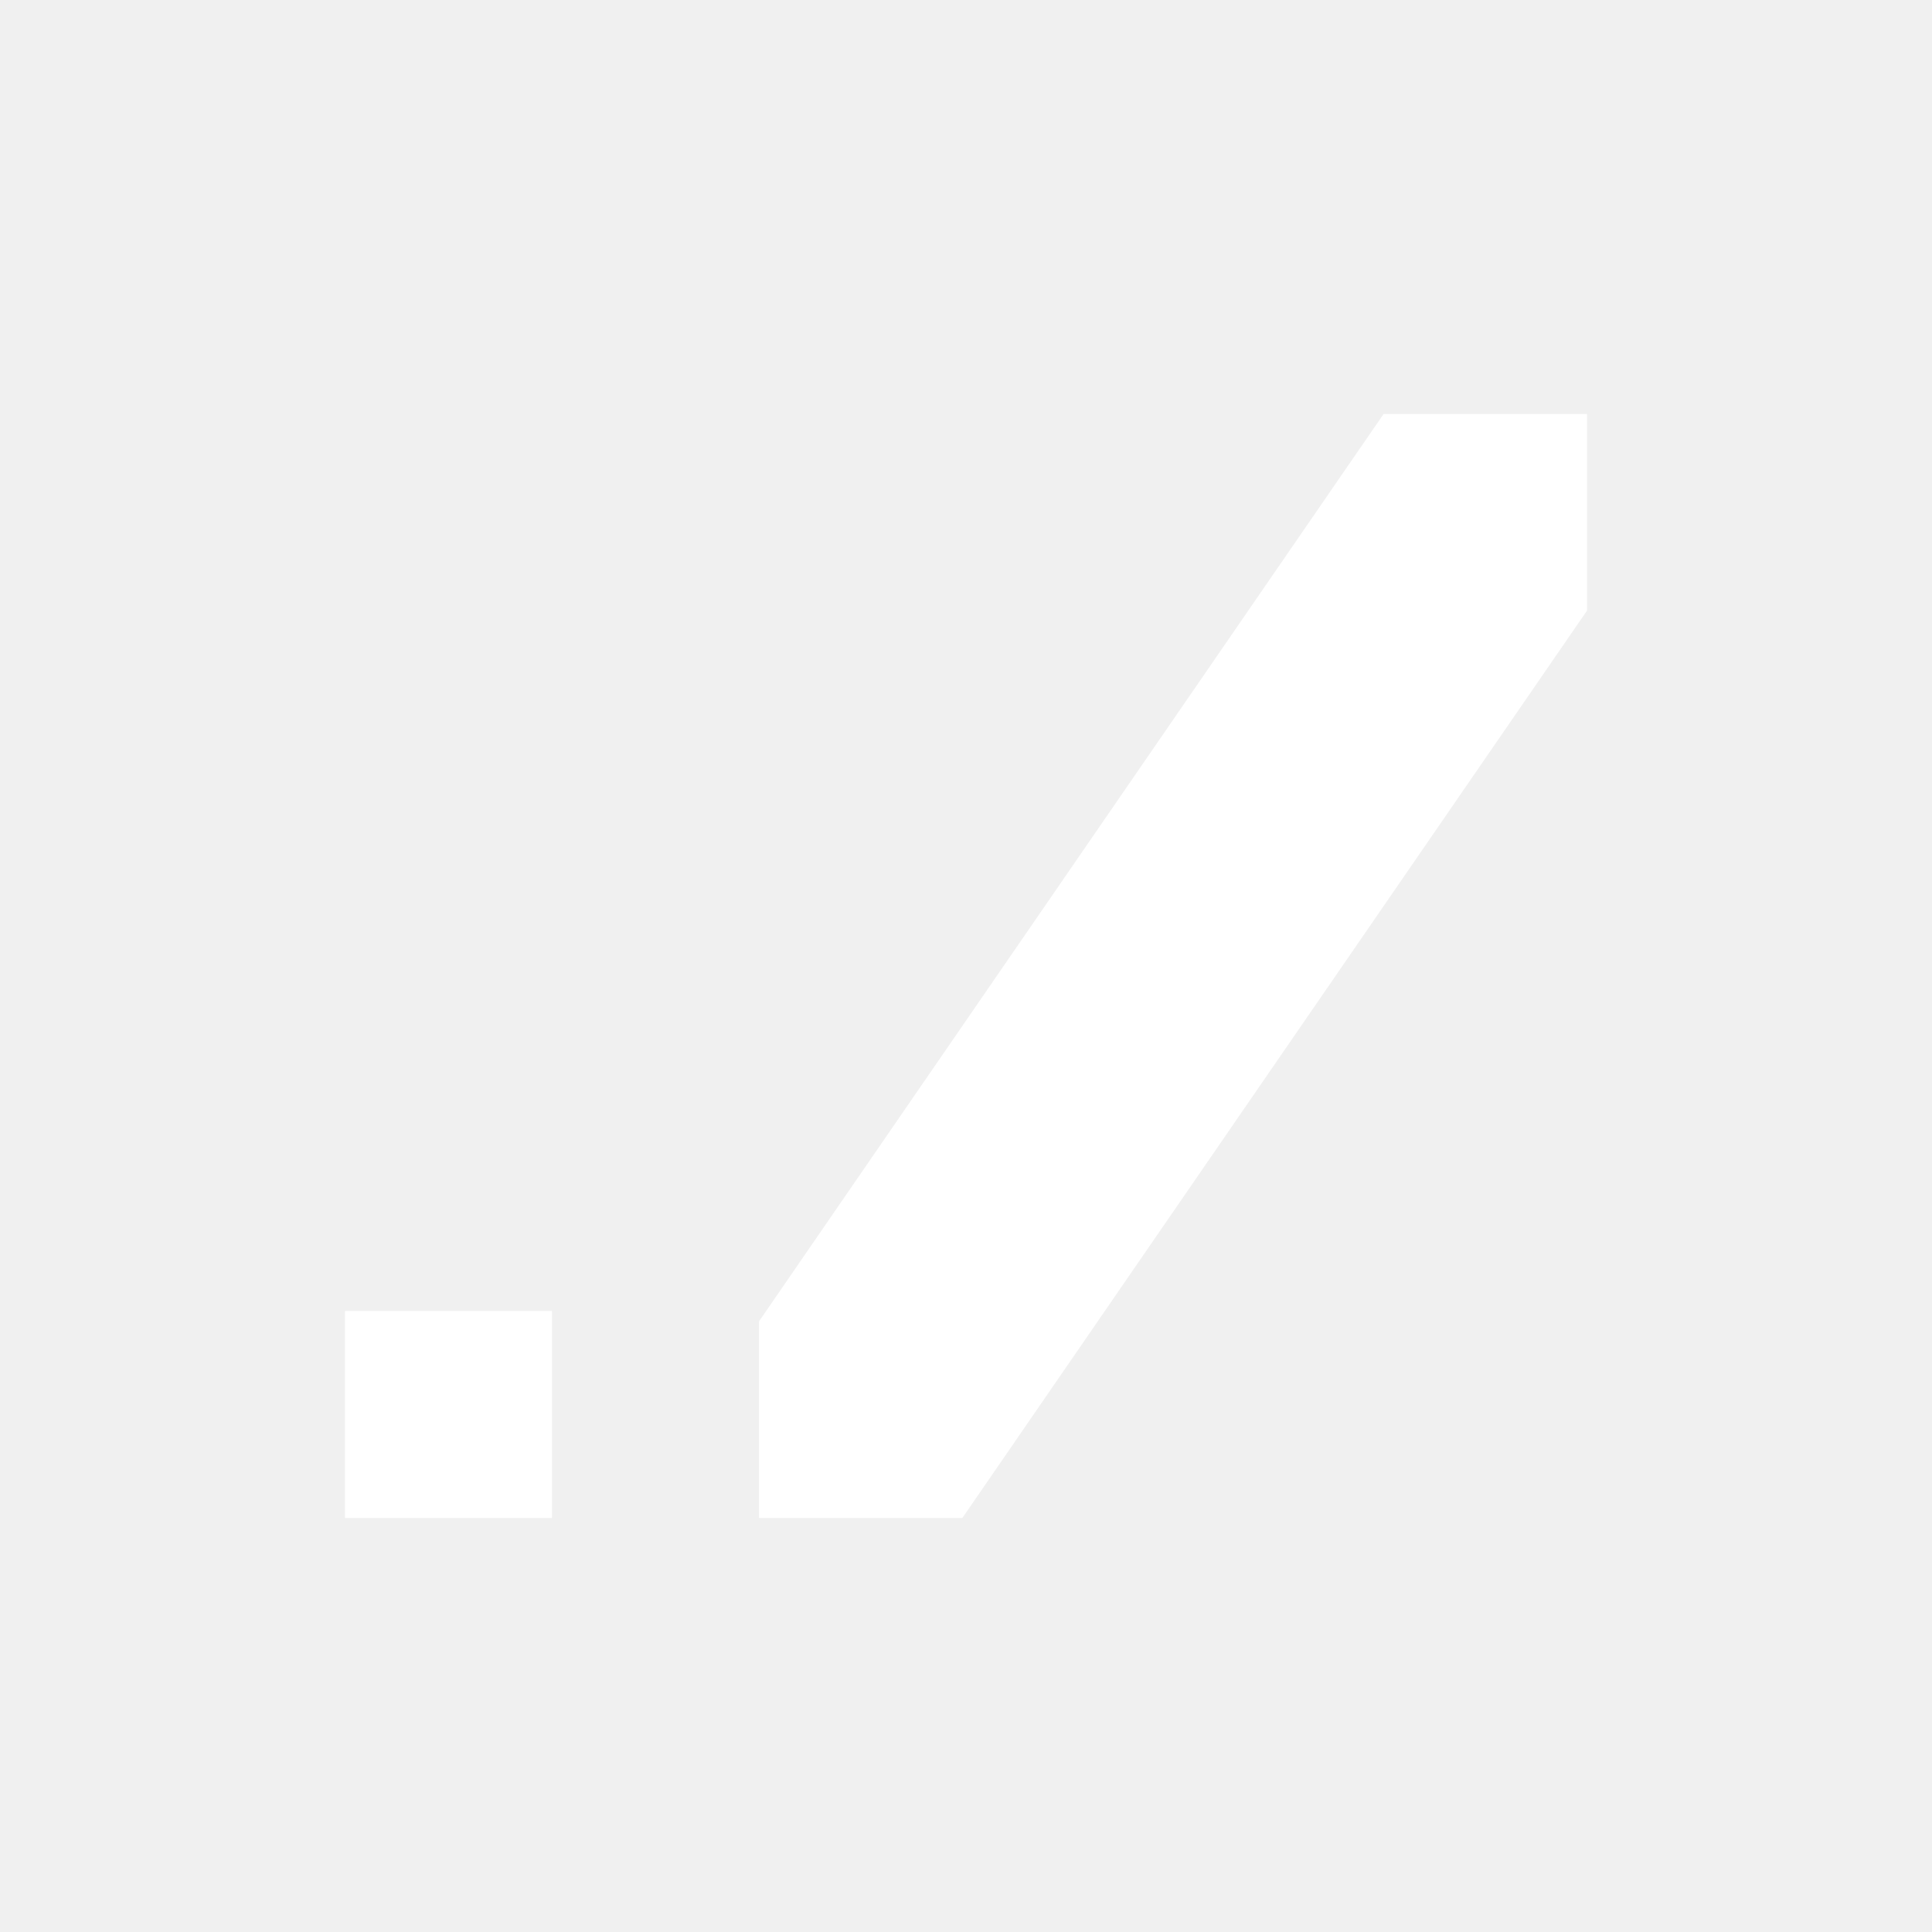
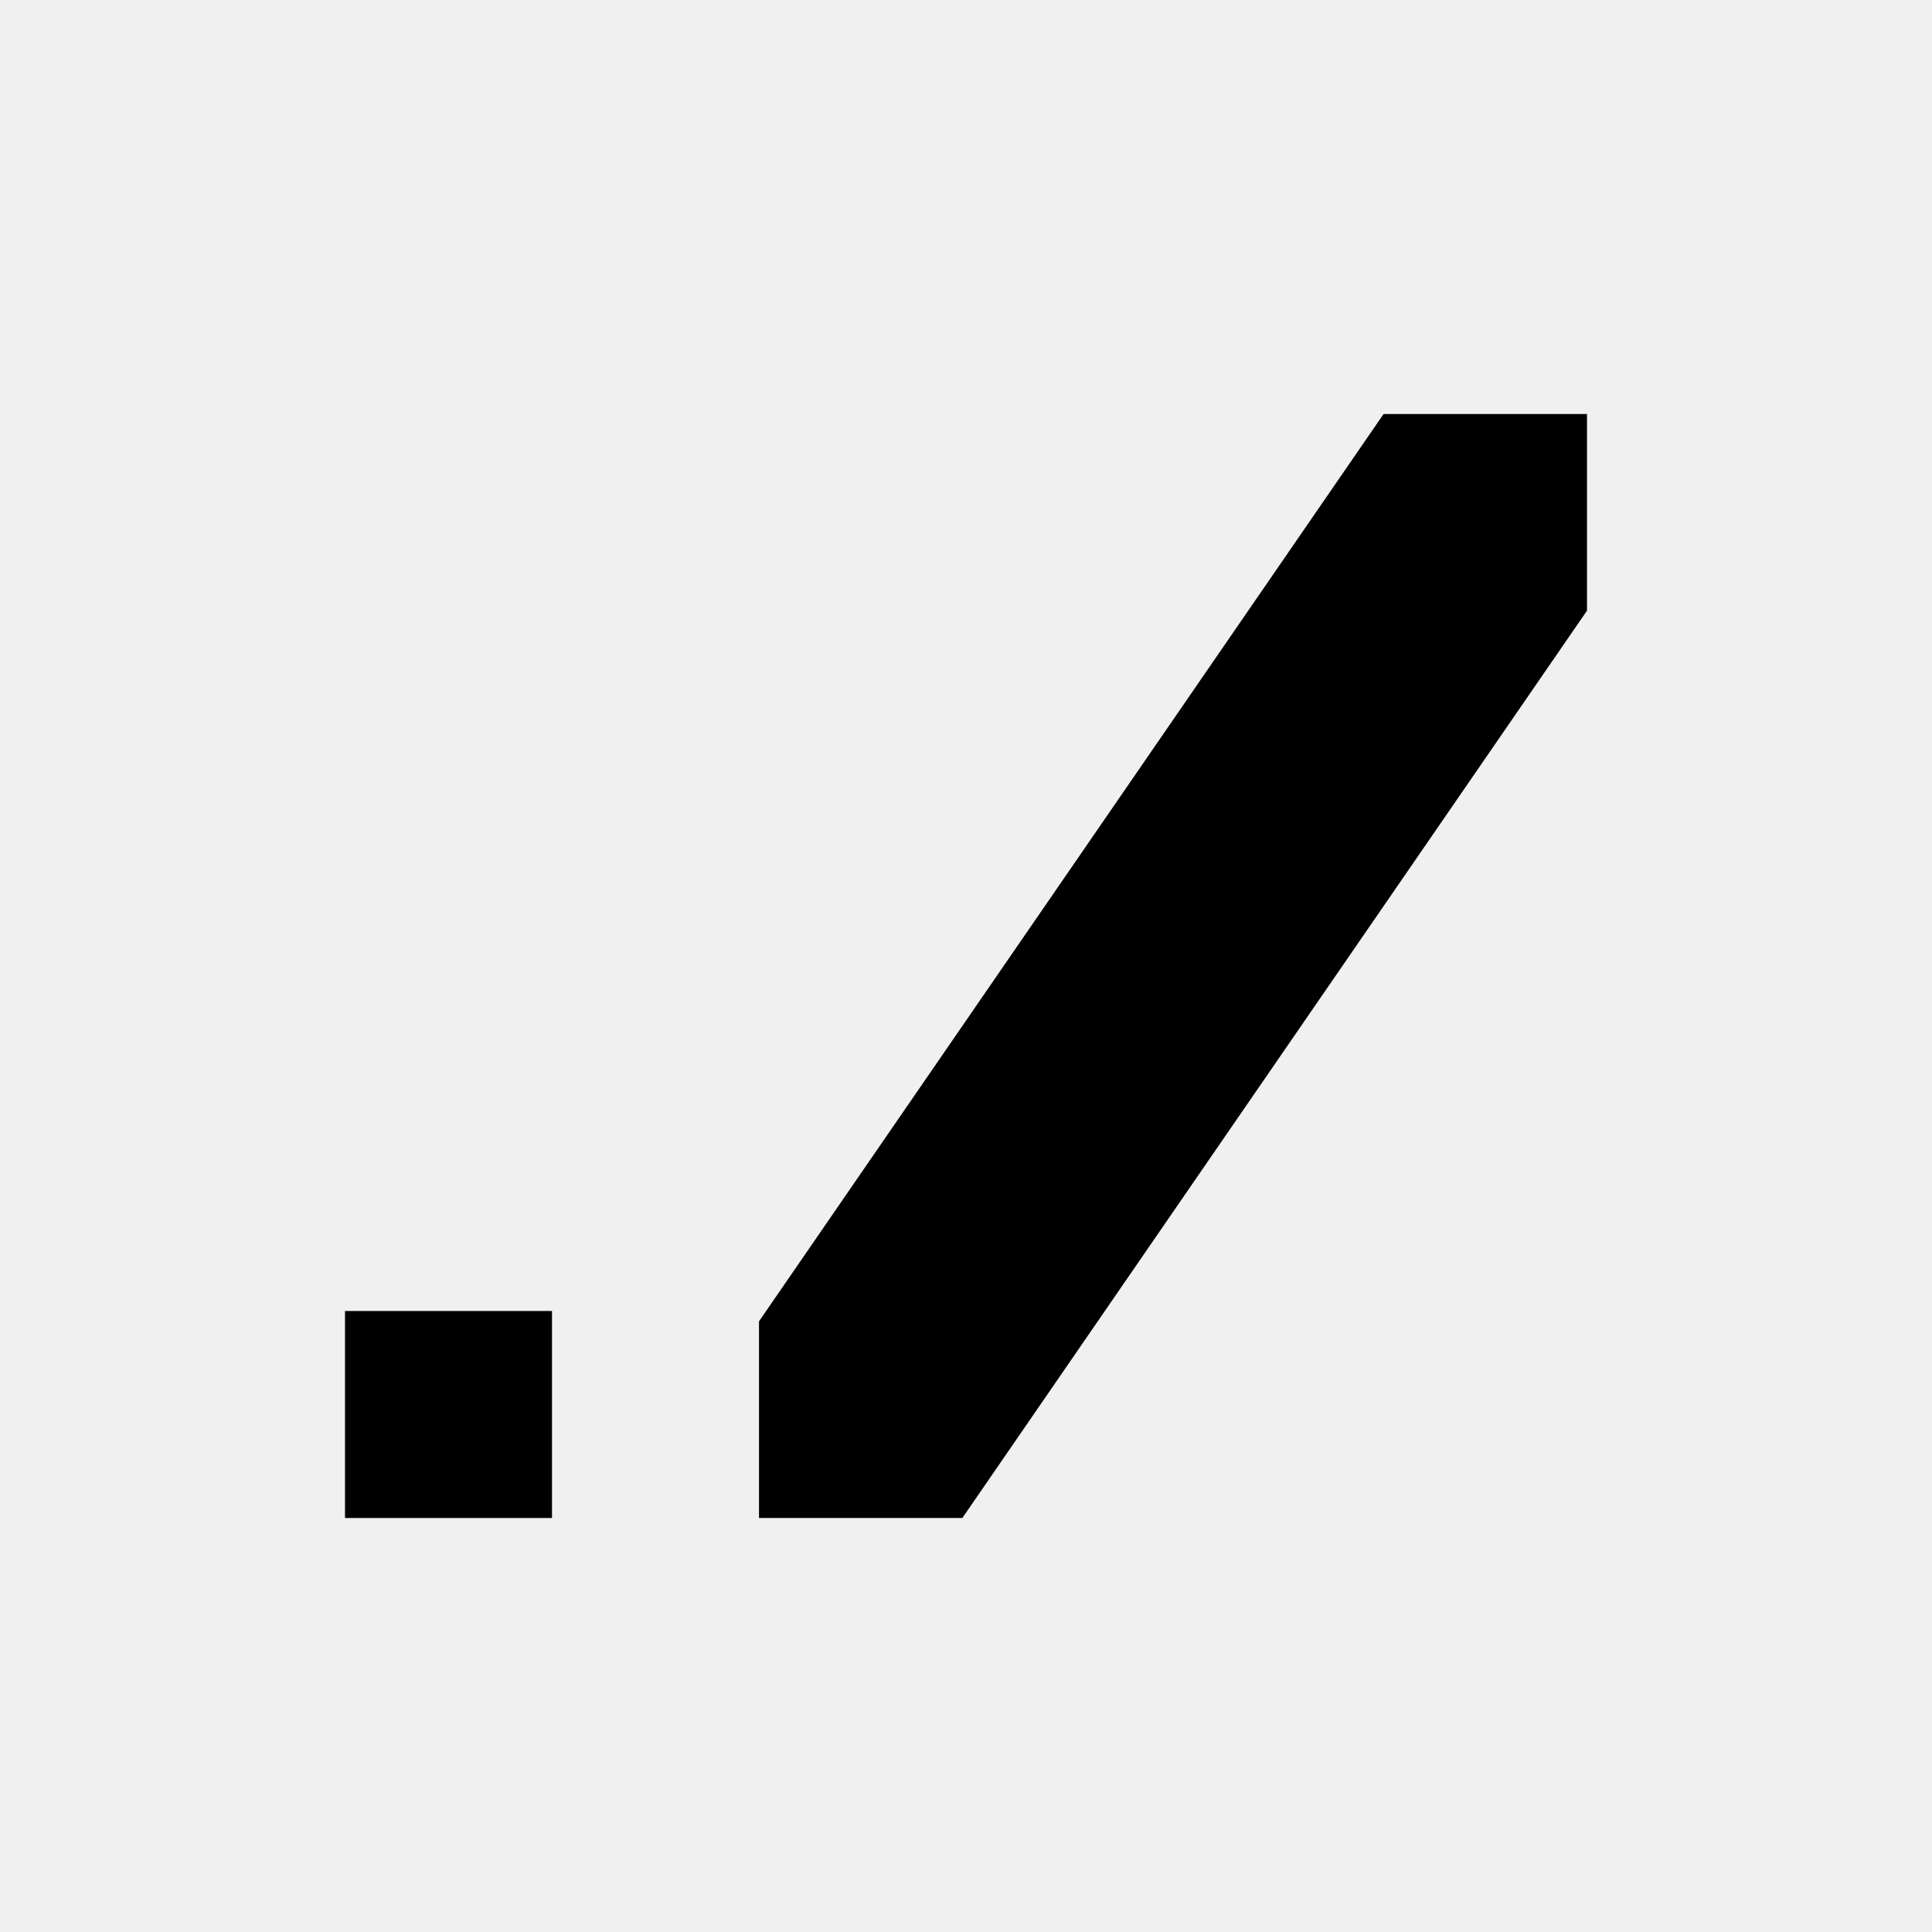
<svg xmlns="http://www.w3.org/2000/svg" width="100" height="100" viewBox="0 0 26 28" fill="none">
-   <path d="M7 19H4V22H7V19Z" fill="white" />
-   <path d="M22 6V8.85L12.947 22H10V19.15L19.052 6H22Z" fill="white" />
+   <path d="M7 19H4V22H7V19Z" fill="currentColor" />
+   <path d="M22 6V8.85L12.947 22H10V19.15L19.052 6H22Z" fill="currentColor" />
</svg>
